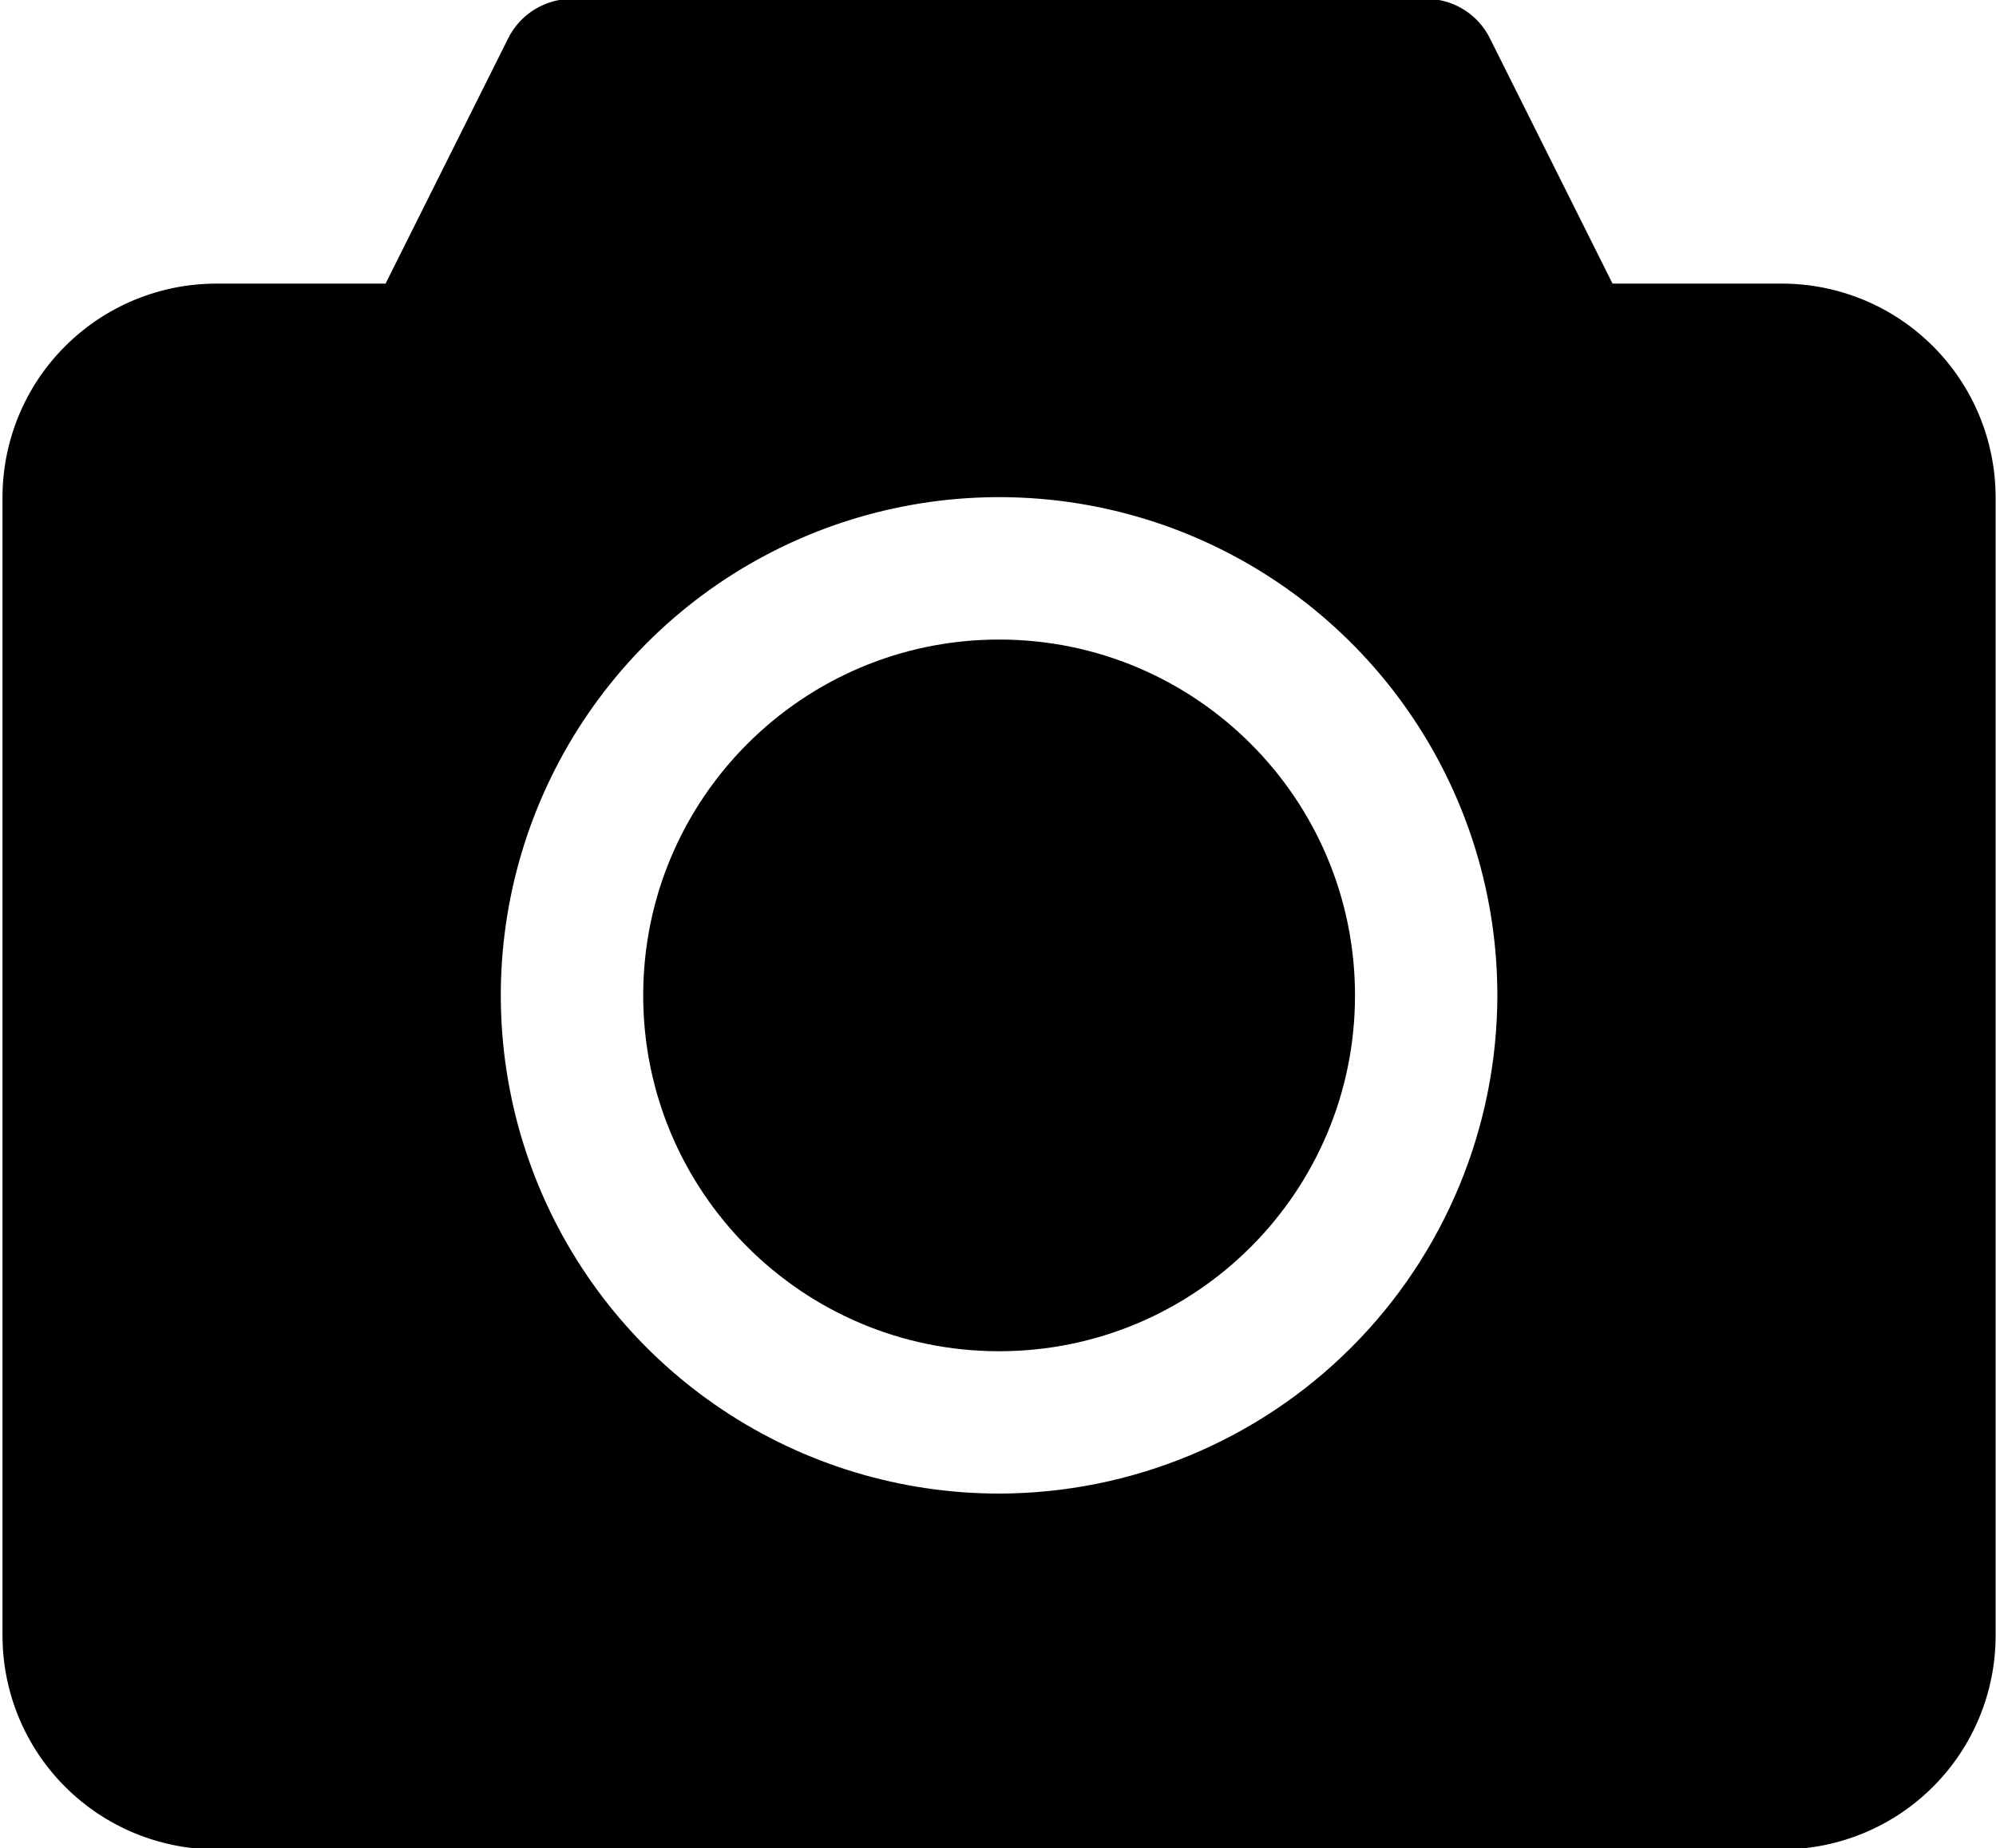
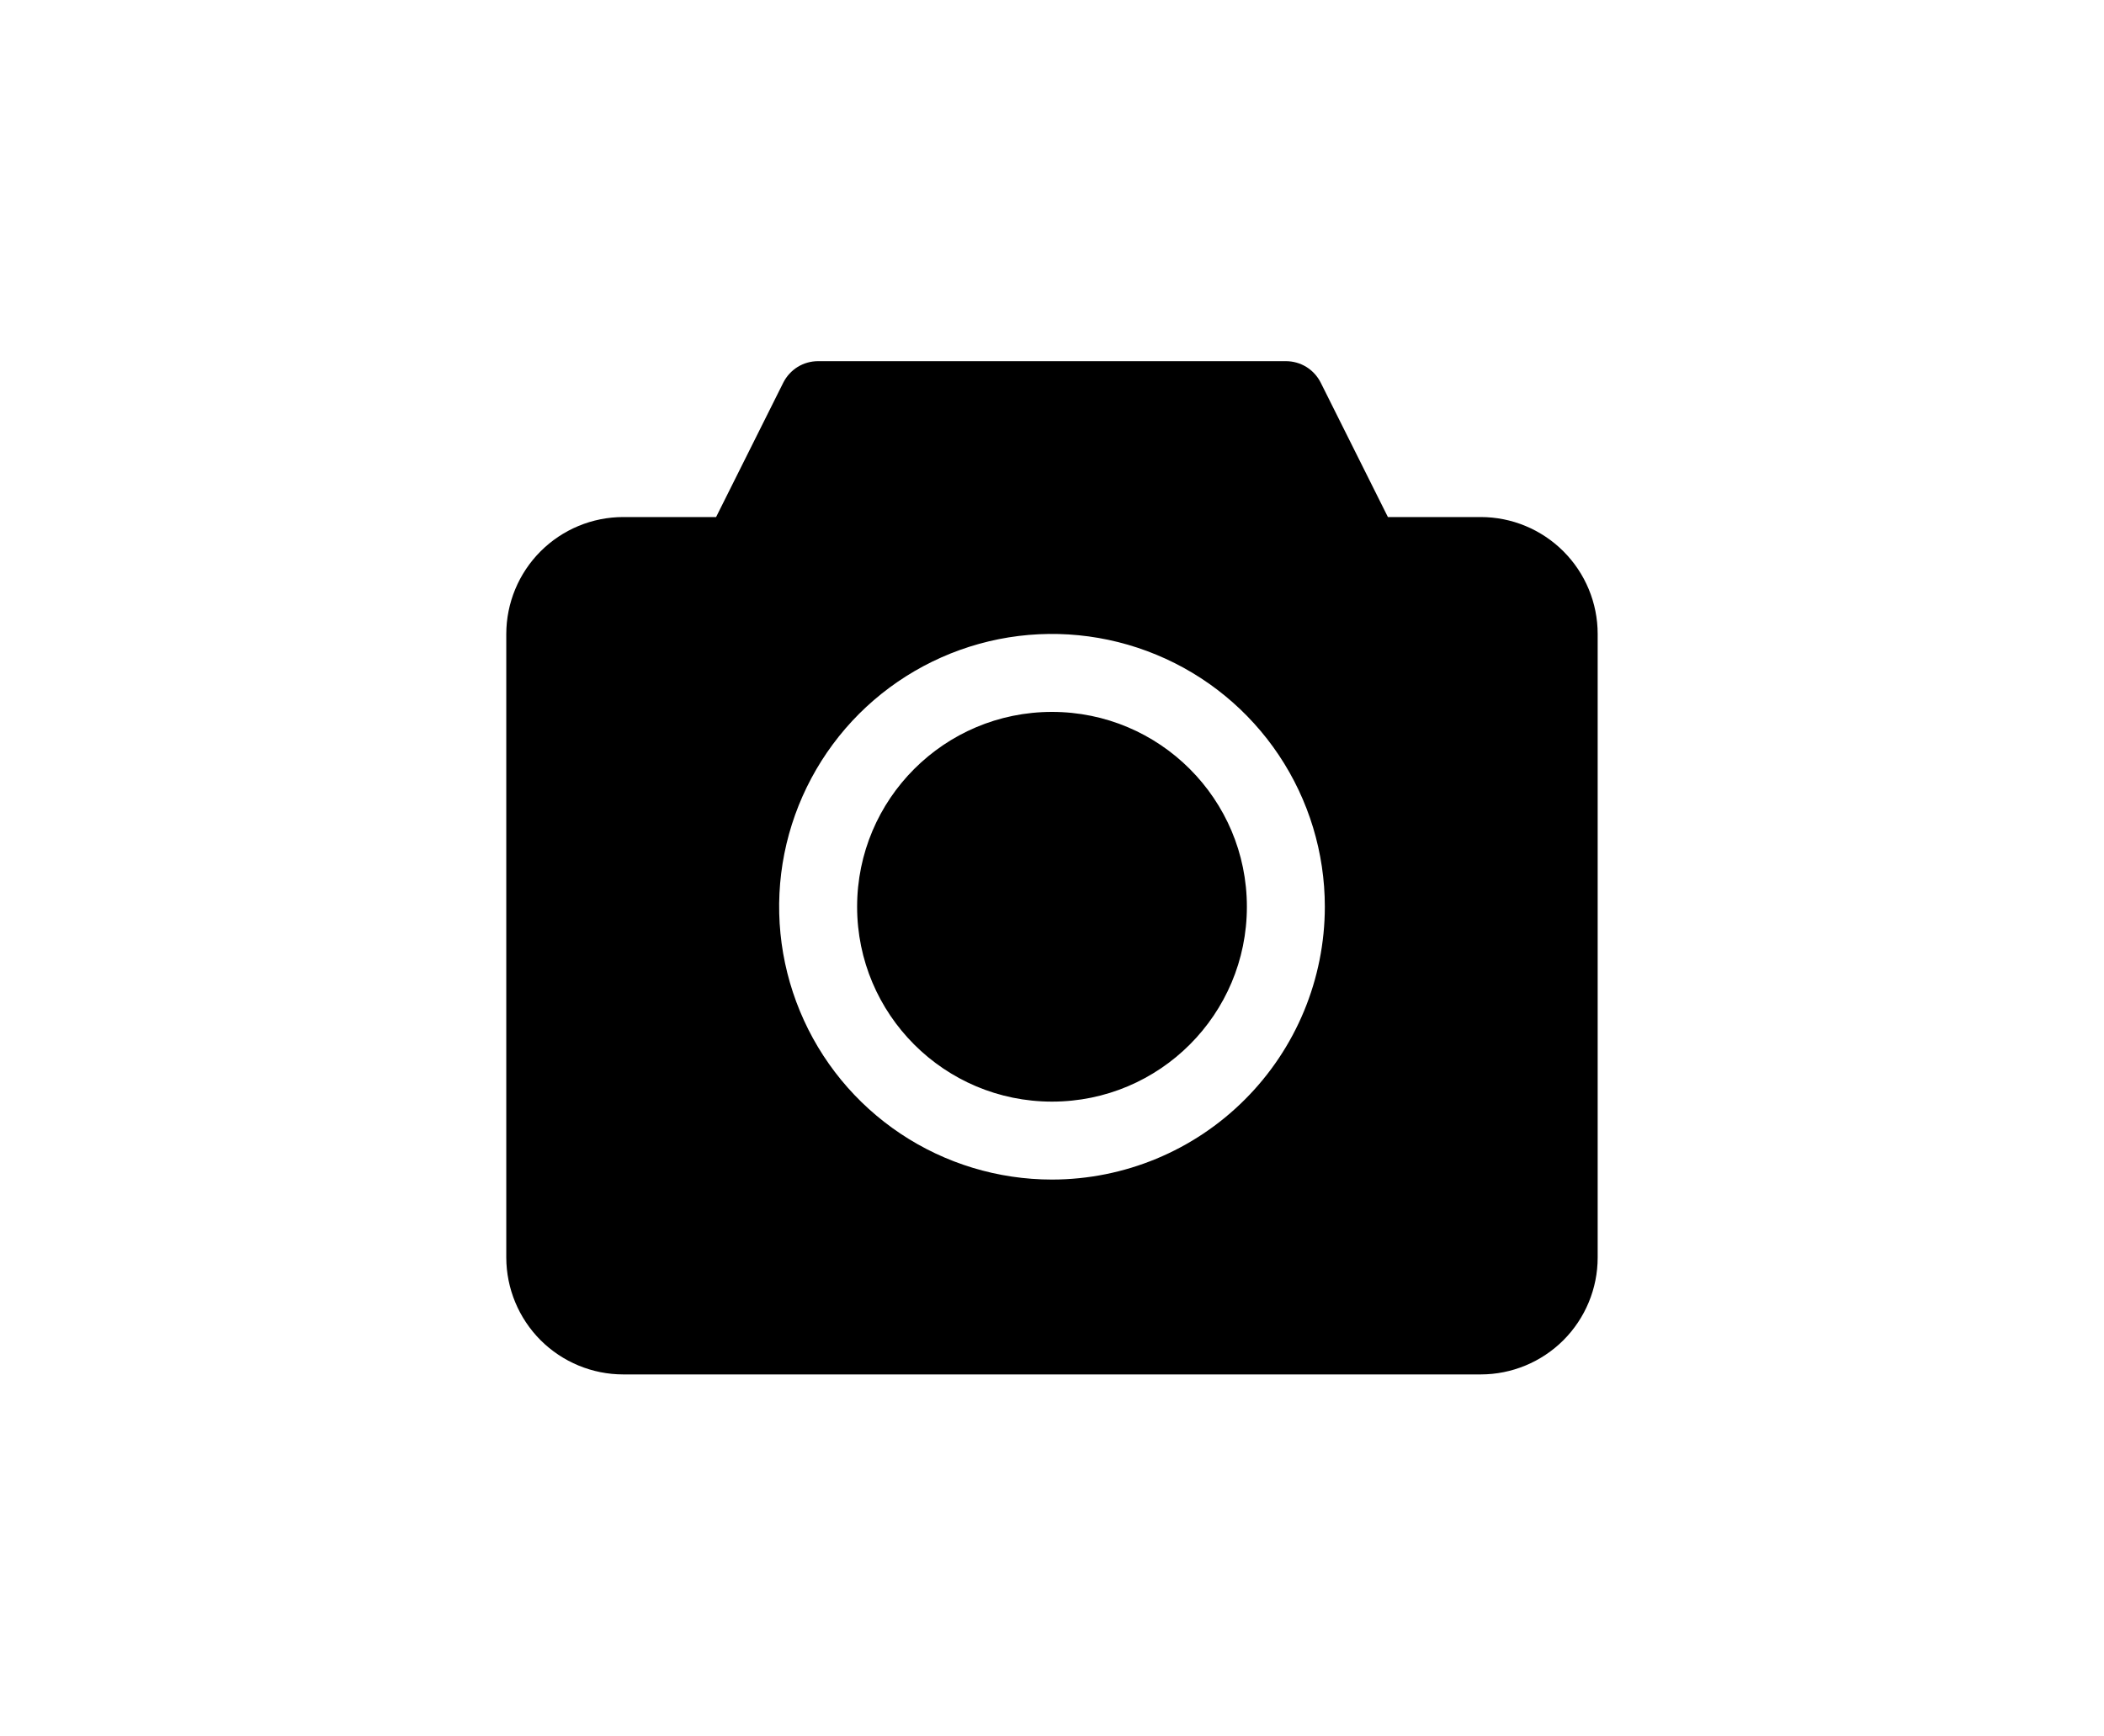
- <svg xmlns="http://www.w3.org/2000/svg" viewBox="0 0 20.779 19.241" width="20.779" height="19.241" fill="none" version="1.1" id="svg1">
-   <defs id="defs1" />
-   <path d="m 16.787,2.953 h 1.765 c 0.589,6.4e-4 1.154,0.235 1.571,0.652 0.417,0.417 0.651,0.982 0.652,1.571 V 17.033 c -7e-4,0.589 -0.235,1.155 -0.652,1.571 -0.417,0.417 -0.982,0.651 -1.571,0.652 H 2.249 c -0.589,-6e-4 -1.154,-0.235 -1.571,-0.652 -0.417,-0.417 -0.651,-0.982 -0.652,-1.571 V 5.176 c 6.5e-4,-0.589 0.235,-1.155 0.652,-1.571 0.417,-0.417 0.982,-0.651 1.571,-0.652 h 1.765 l 1.277,-2.555 c 0.061,-0.123 0.156,-0.227 0.273,-0.299 0.117,-0.072 0.252,-0.111 0.39,-0.111 H 14.847 c 0.138,-2e-5 0.273,0.038 0.39,0.111 0.117,0.072 0.212,0.176 0.273,0.299 z M 7.519,14.677 c 0.853,0.57 1.856,0.874 2.882,0.874 1.375,-0.002 2.694,-0.549 3.666,-1.521 0.972,-0.972 1.519,-2.291 1.521,-3.666 0,-1.026 -0.304,-2.029 -0.874,-2.882 -0.57,-0.853 -1.38,-1.518 -2.328,-1.911 -0.948,-0.393 -1.991,-0.495 -2.997,-0.295 -1.006,0.2 -1.931,0.694 -2.656,1.42 -0.726,0.726 -1.22,1.65 -1.42,2.656 -0.2,1.006 -0.097,2.049 0.295,2.997 0.393,0.948 1.058,1.758 1.911,2.328 z m 6.587,-4.313 c 0,2.046 -1.659,3.705 -3.705,3.705 -2.046,0 -3.705,-1.659 -3.705,-3.705 0,-2.046 1.659,-3.705 3.705,-3.705 2.046,0 3.705,1.659 3.705,3.705 z" style="fill:#000000;fill-rule:evenodd" id="path1" />
+ <svg xmlns="http://www.w3.org/2000/svg" viewBox="0 0 40 33" width="40" height="33" fill="none">
+   <path id="相机图标" d="M26.386 9.831L28.151 9.831C28.741 9.831 29.306 10.066 29.723 10.483C30.139 10.899 30.374 11.464 30.374 12.054L30.374 23.91C30.374 24.5 30.139 25.065 29.723 25.482C29.306 25.898 28.741 26.133 28.151 26.133L11.849 26.133C11.259 26.133 10.694 25.898 10.277 25.482C9.861 25.065 9.626 24.5 9.625 23.91L9.625 12.054C9.626 11.464 9.861 10.899 10.277 10.483C10.694 10.066 11.259 9.831 11.849 9.831L13.614 9.831L14.891 7.276C14.953 7.153 15.047 7.05 15.164 6.977C15.281 6.905 15.416 6.867 15.554 6.867L24.446 6.867C24.584 6.867 24.719 6.905 24.836 6.977C24.953 7.05 25.047 7.153 25.109 7.276L26.386 9.831ZM17.118 21.554C17.971 22.124 18.974 22.428 20 22.428C21.375 22.427 22.694 21.88 23.666 20.907C24.639 19.935 25.186 18.616 25.187 17.241C25.187 16.215 24.883 15.212 24.313 14.359C23.743 13.506 22.933 12.841 21.985 12.449C21.037 12.056 19.994 11.953 18.988 12.153C17.982 12.354 17.058 12.848 16.332 13.573C15.607 14.299 15.113 15.223 14.912 16.229C14.712 17.235 14.815 18.278 15.208 19.226C15.6 20.174 16.265 20.984 17.118 21.554ZM23.705 17.241C23.705 19.287 22.046 20.946 20 20.946C17.954 20.946 16.295 19.287 16.295 17.241C16.295 15.195 17.954 13.536 20 13.536C22.046 13.536 23.705 15.195 23.705 17.241Z" fill="rgb(0,0,0)" fill-rule="evenodd" />
</svg>
